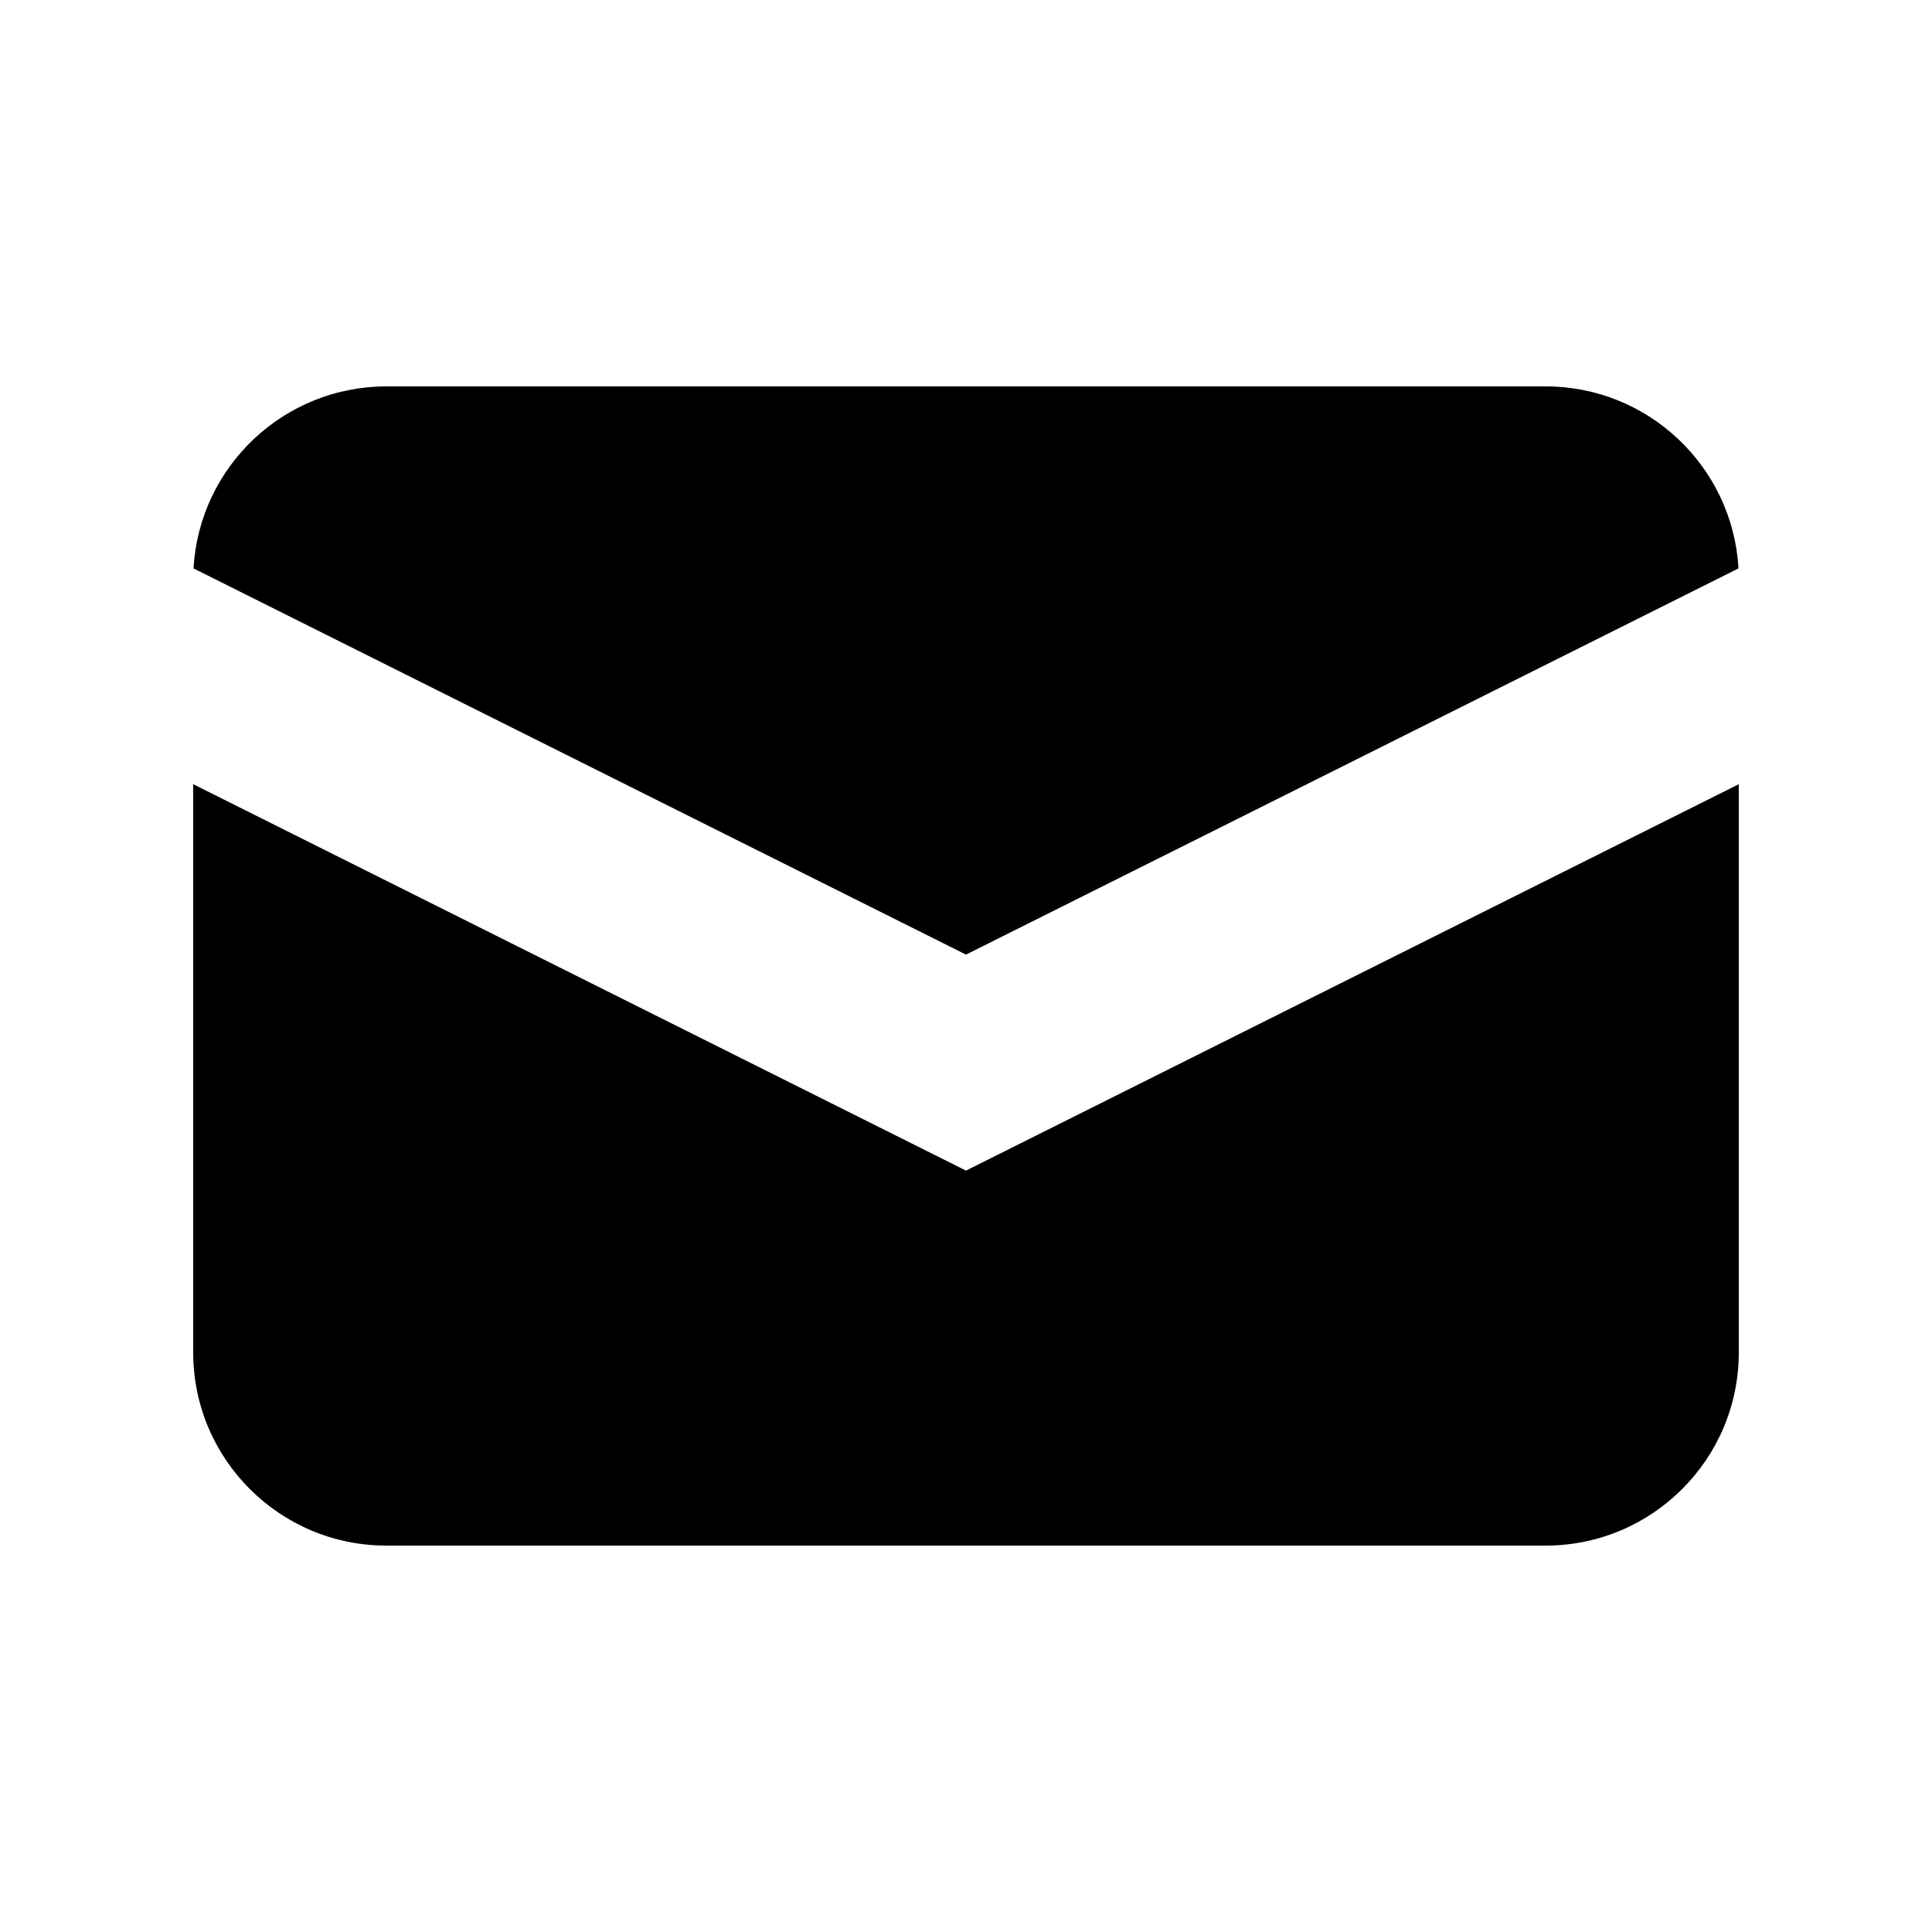
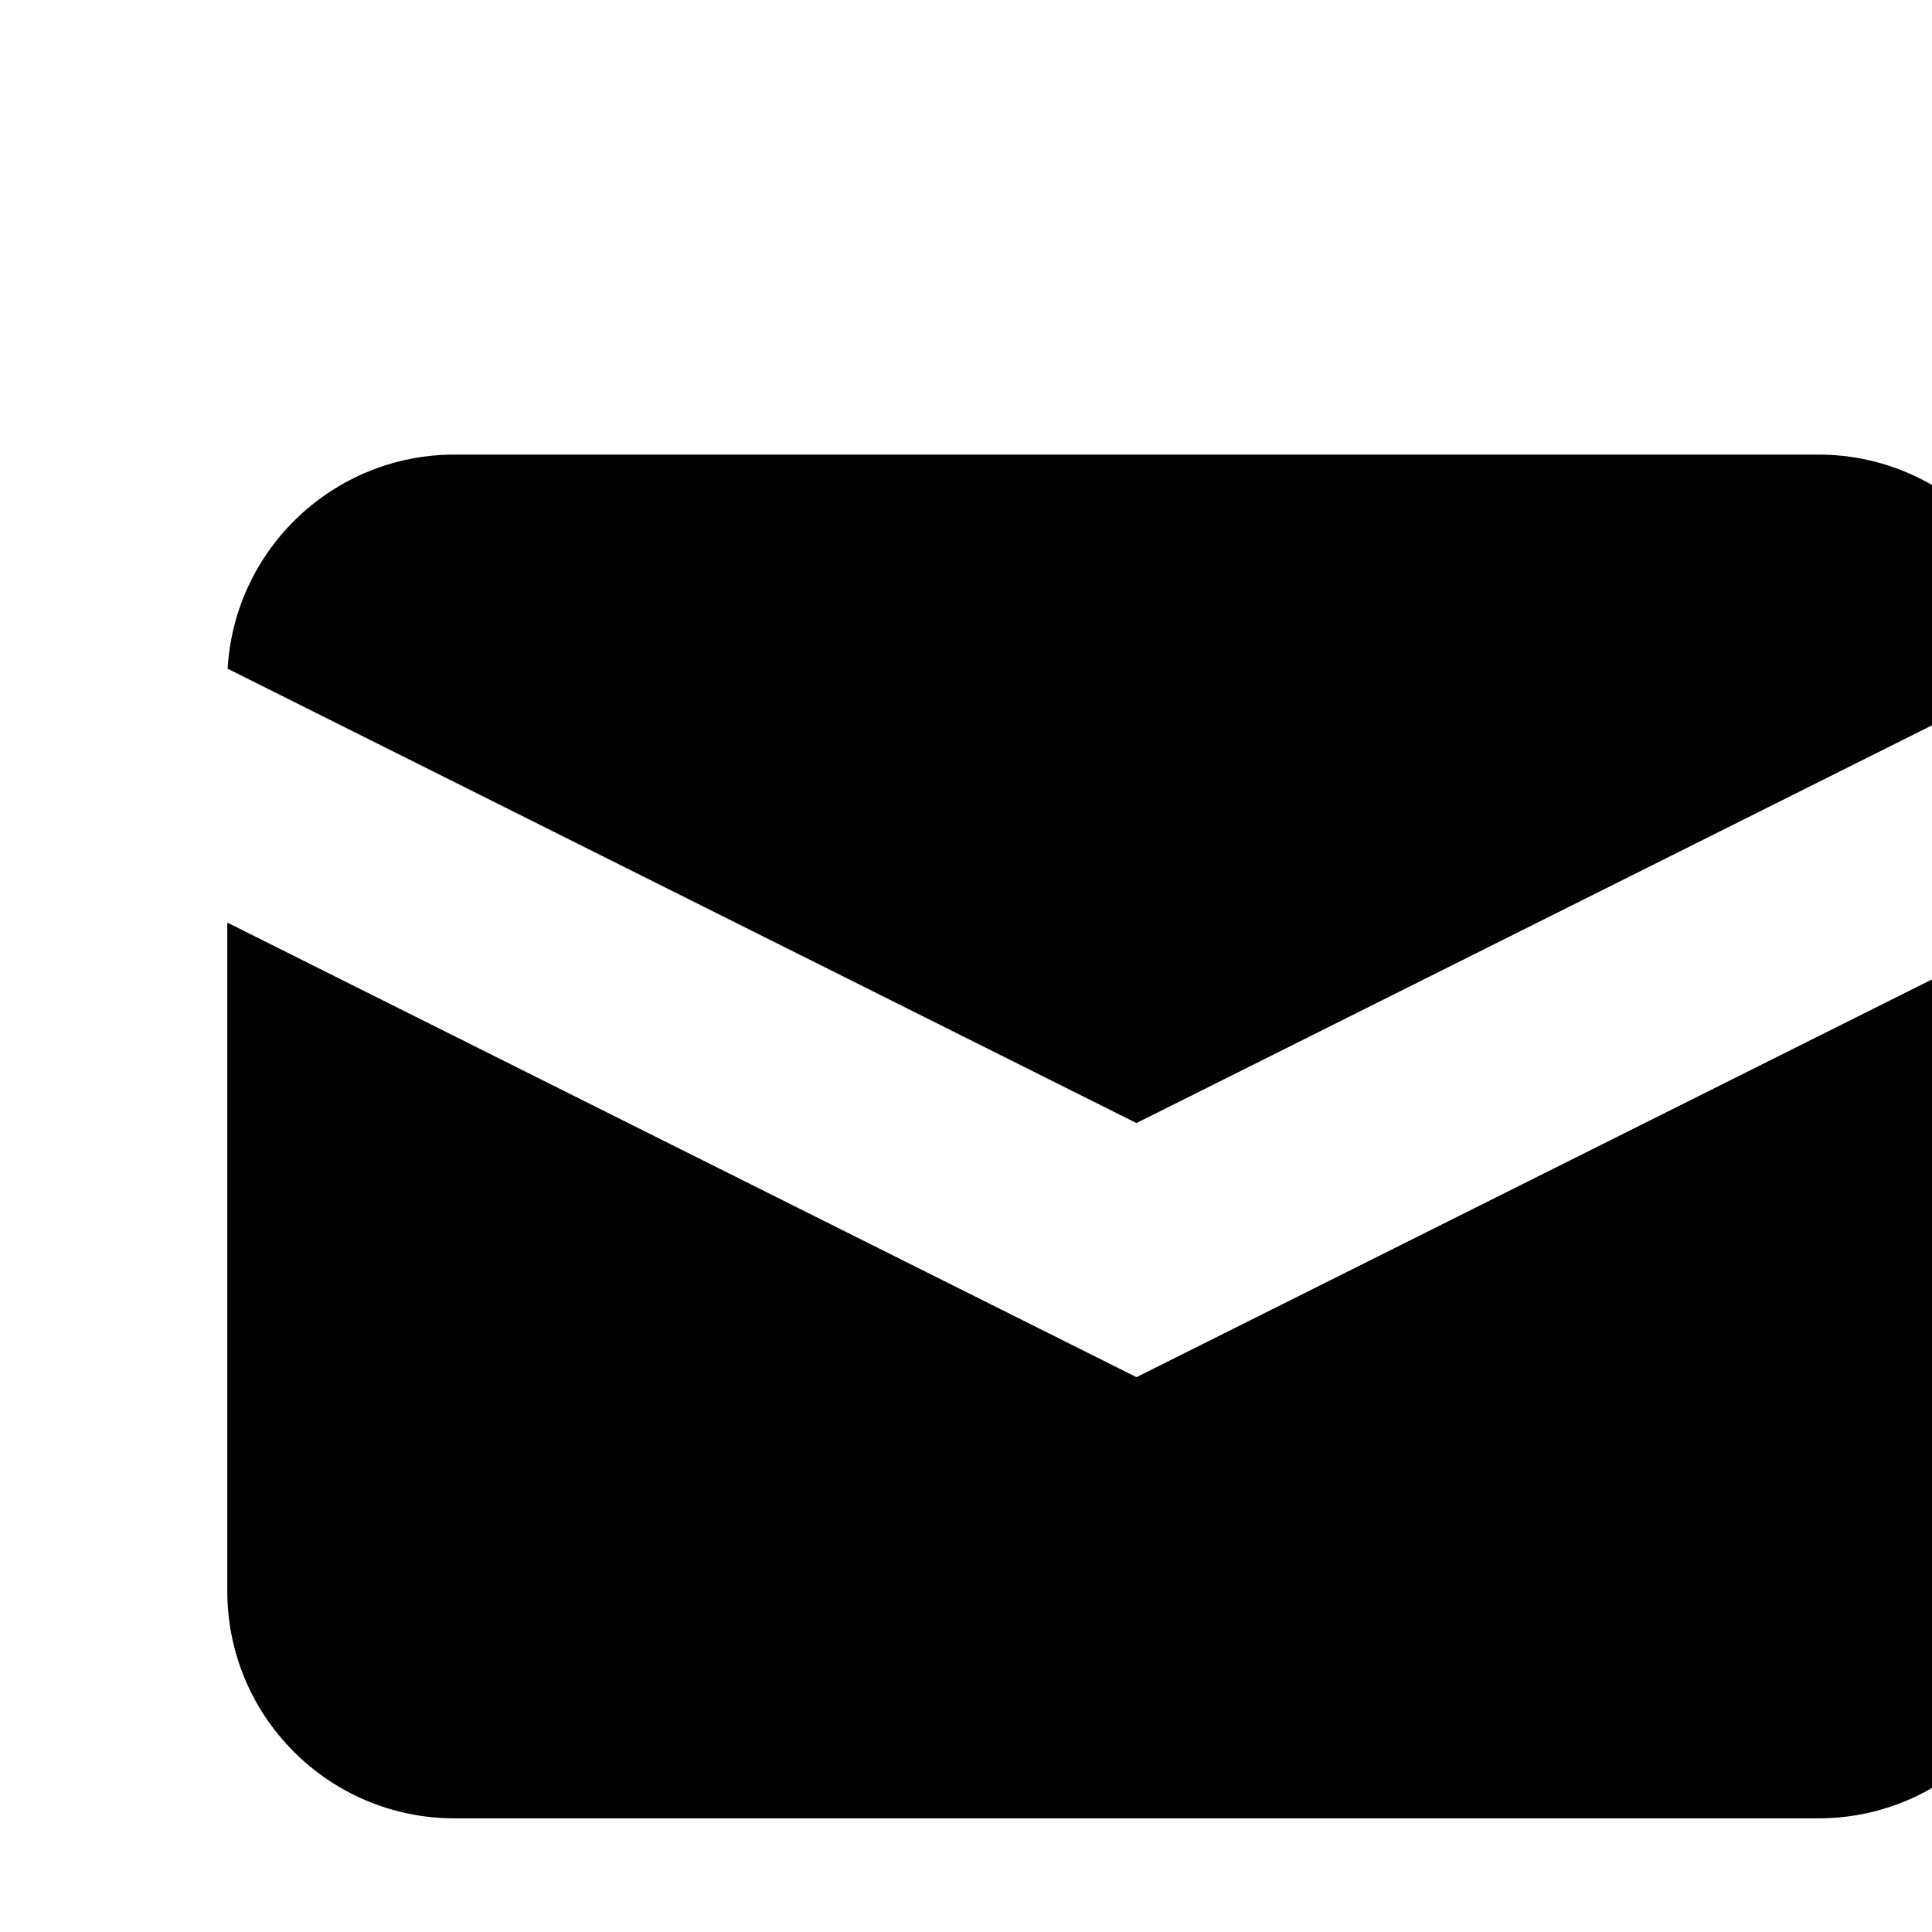
- <svg xmlns="http://www.w3.org/2000/svg" viewBox="0 0 20 20">
+ <svg xmlns="http://www.w3.org/2000/svg" viewBox="0 0 17 17">
  <path d="M2.003 5.884L10 9.882l7.997-3.998A2 2 0 0016 4H4a2 2 0 00-1.997 1.884z" />
  <path d="M18 8.118l-8 4-8-4V14a2 2 0 002 2h12a2 2 0 002-2V8.118z" />
</svg>
